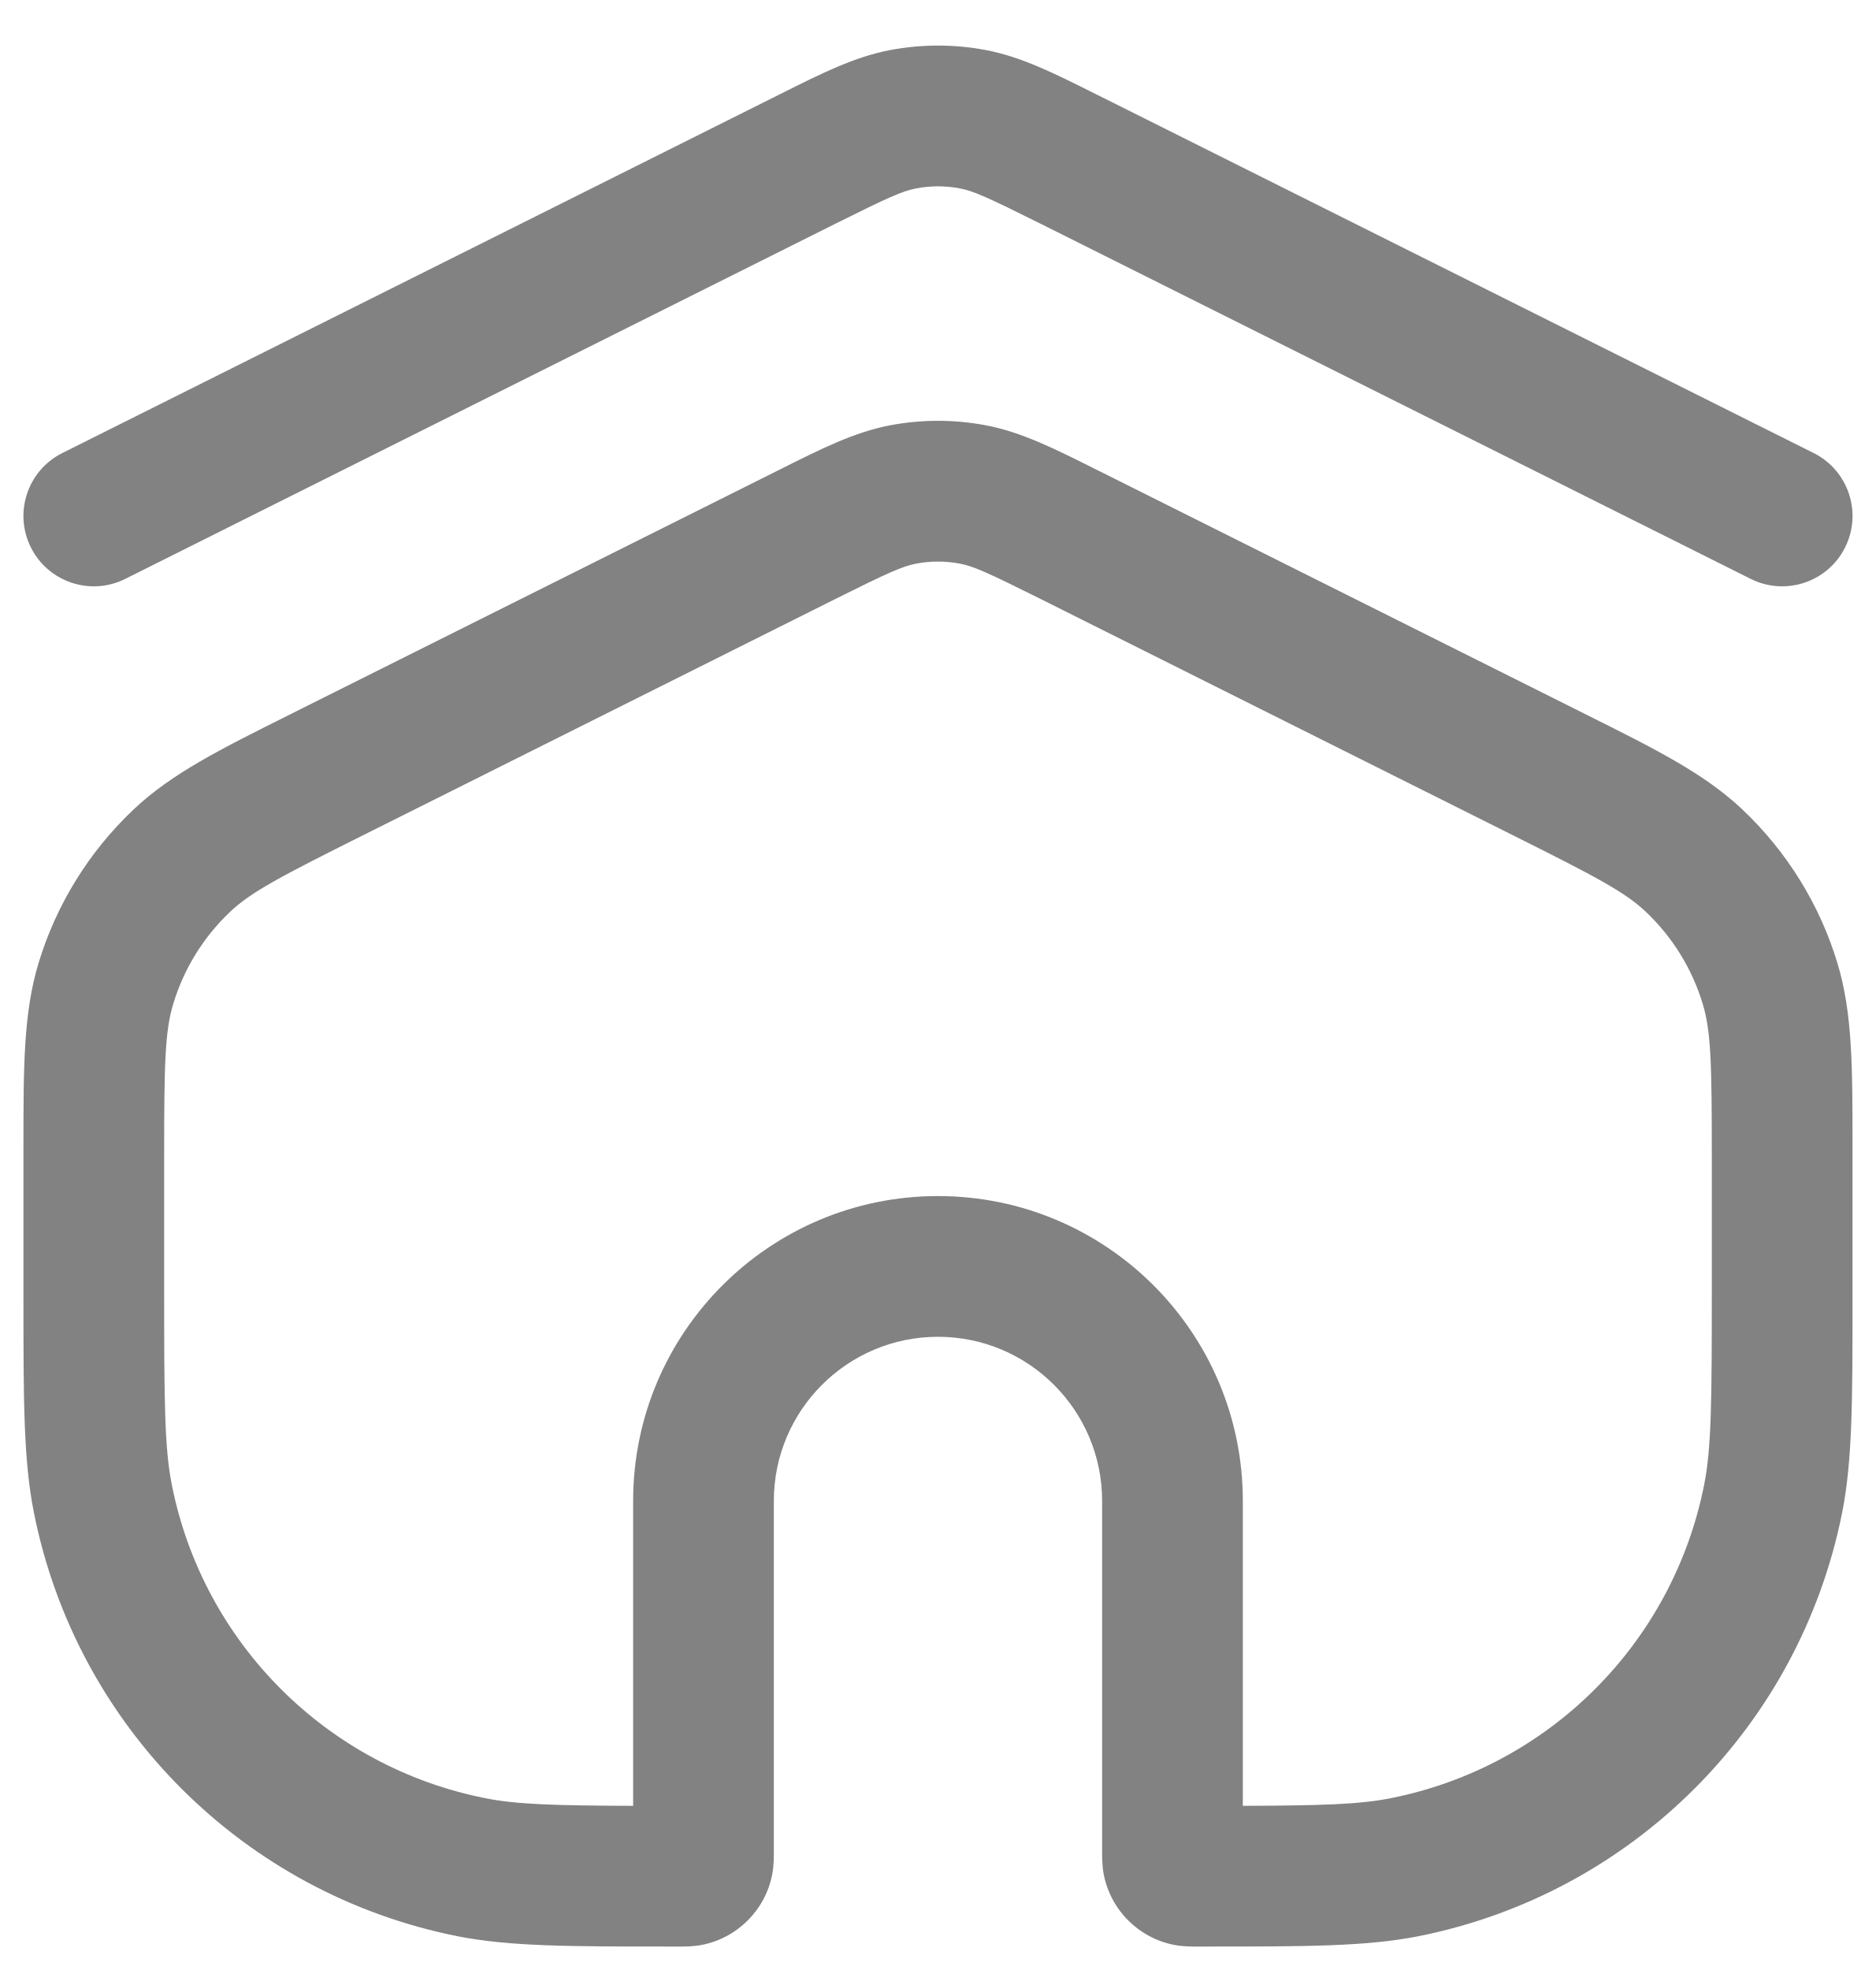
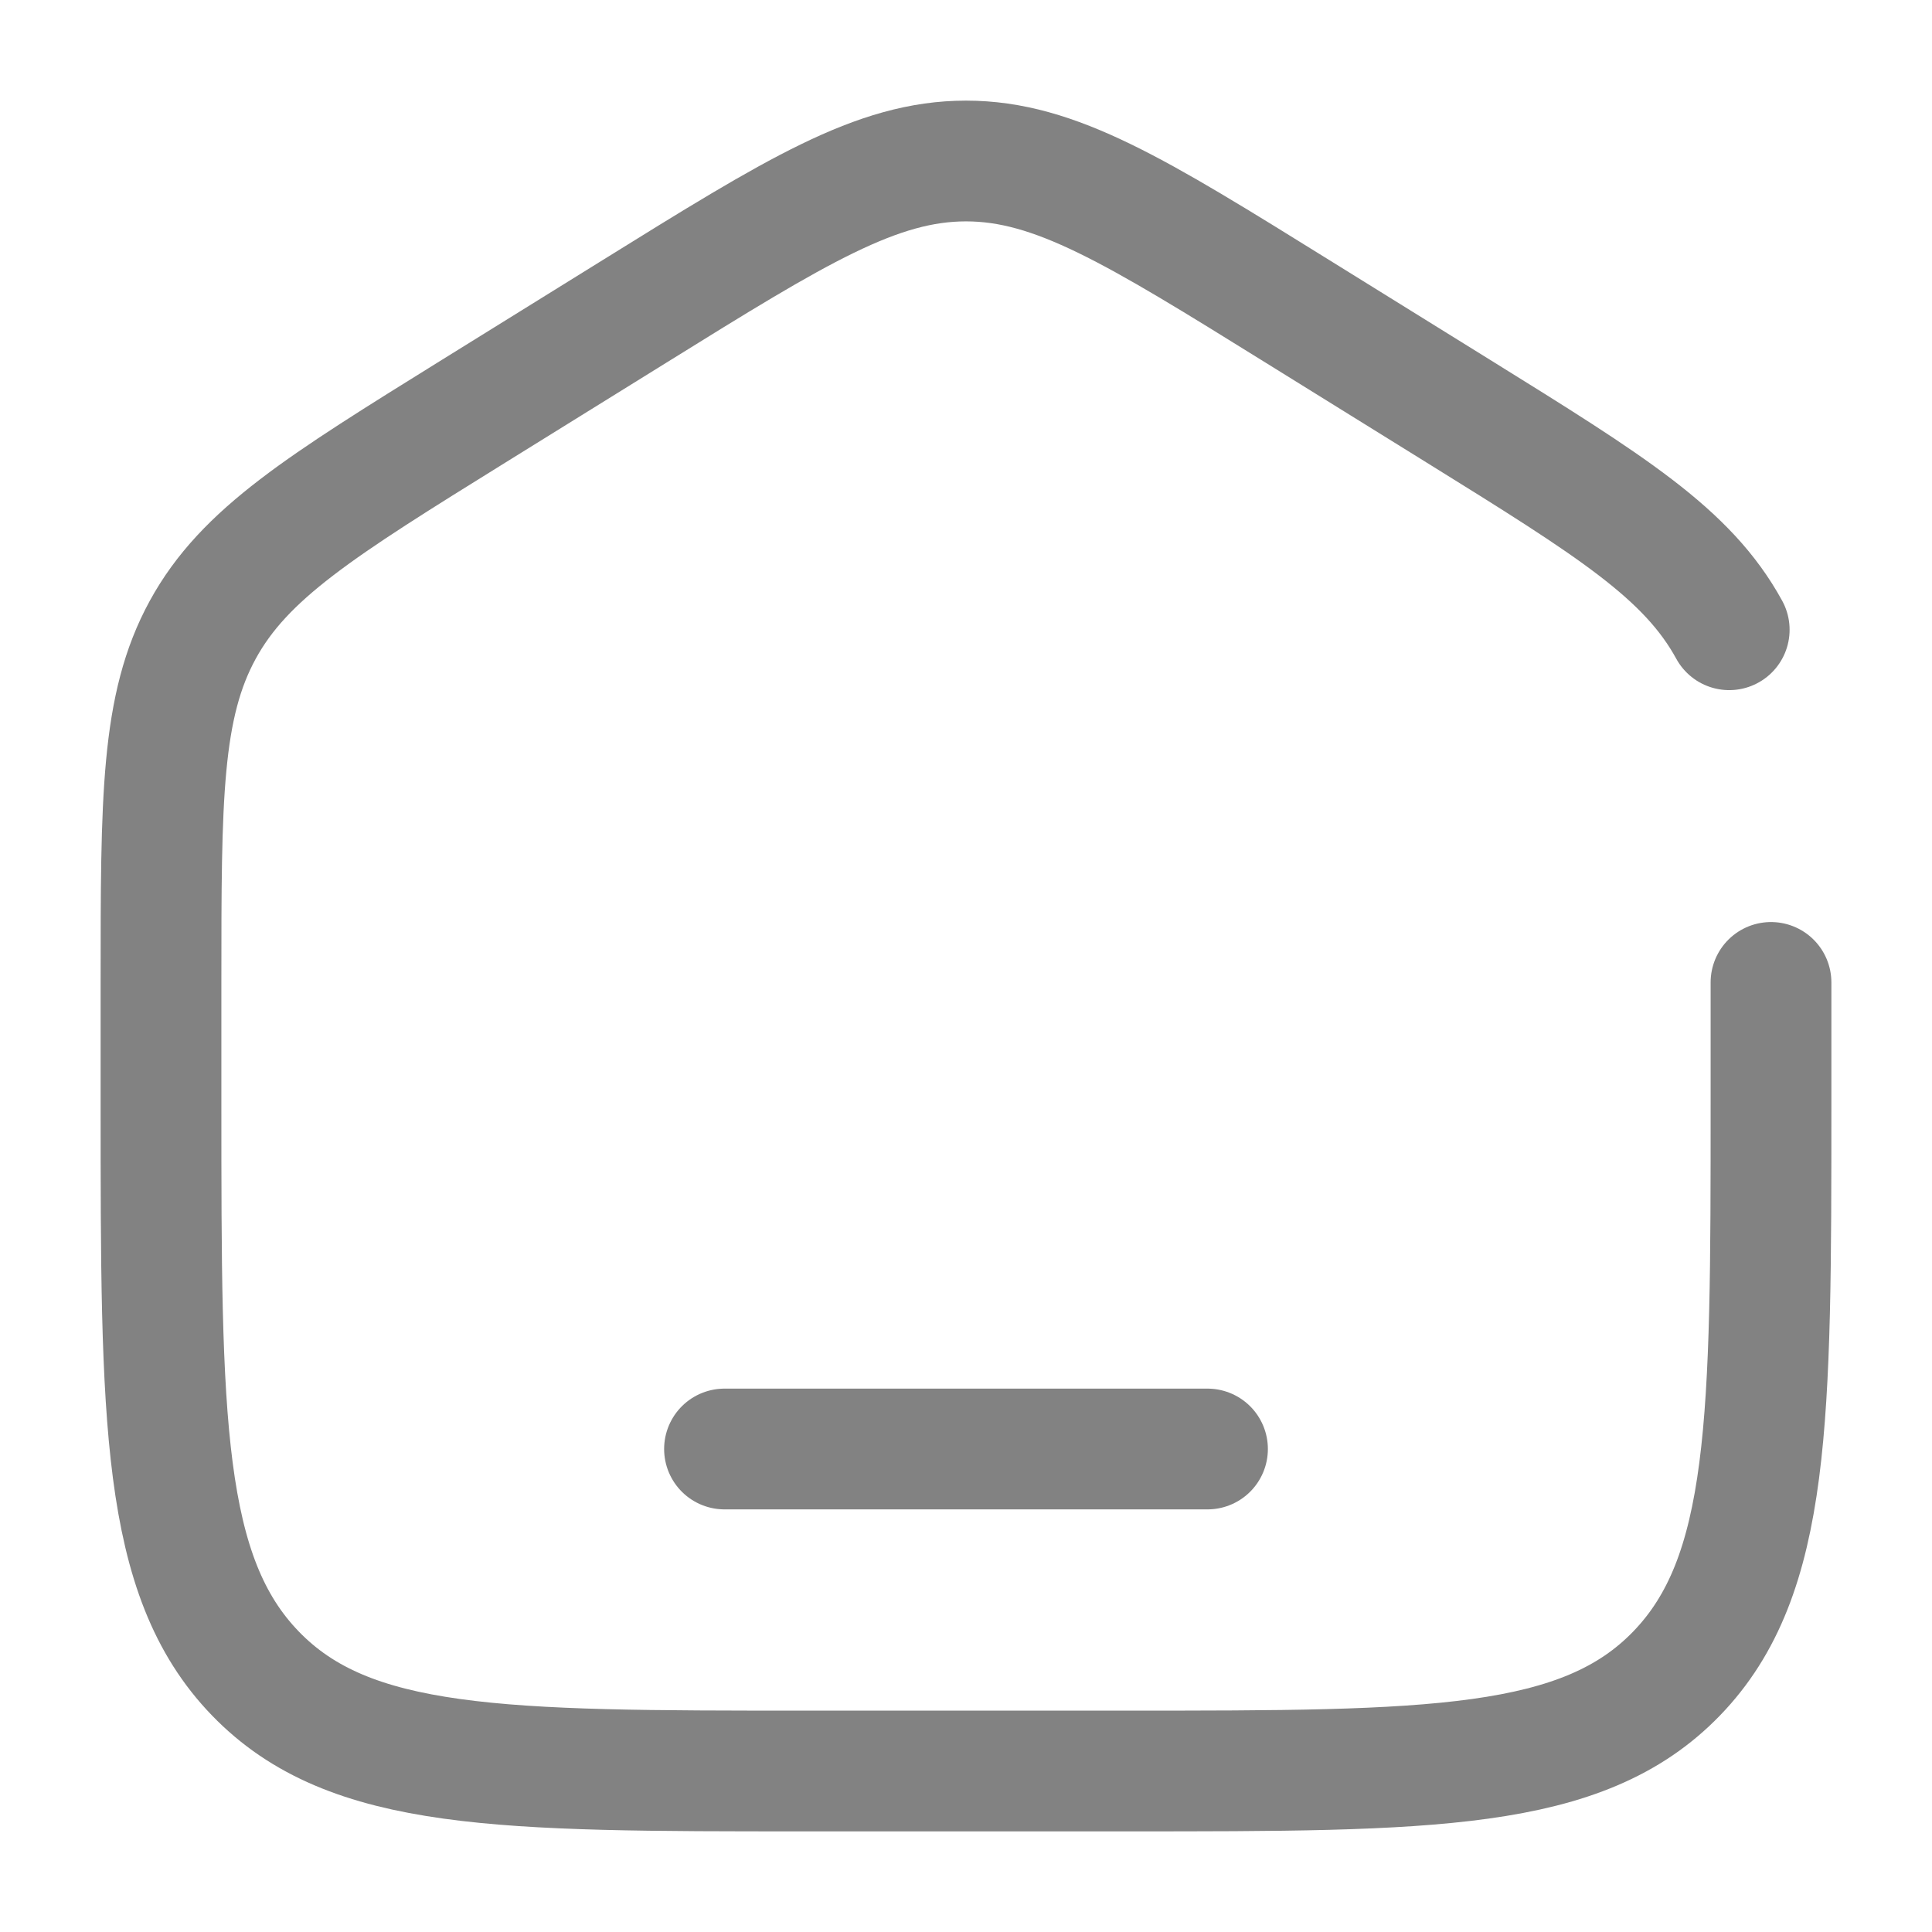
- <svg xmlns="http://www.w3.org/2000/svg" width="20" height="21" viewBox="0 0 20 21" fill="none">
-   <path fill-rule="evenodd" clip-rule="evenodd" d="M9.77 2.008C9.922 1.979 10.078 1.979 10.231 2.008C10.378 2.035 10.532 2.105 11.096 2.386L18.665 6.171C19.035 6.356 19.486 6.206 19.671 5.835C19.856 5.465 19.706 5.014 19.335 4.829L11.767 1.045L11.688 1.006C11.24 0.781 10.888 0.605 10.507 0.533C10.172 0.47 9.828 0.47 9.493 0.533C9.112 0.605 8.76 0.781 8.312 1.006L8.234 1.045L0.665 4.829C0.294 5.014 0.144 5.465 0.329 5.835C0.514 6.206 0.965 6.356 1.335 6.171L8.904 2.386C9.468 2.105 9.622 2.035 9.77 2.008ZM9.77 6.008C9.922 5.979 10.078 5.979 10.231 6.008C10.378 6.035 10.532 6.105 11.096 6.386L16.124 8.901C17.02 9.349 17.324 9.509 17.547 9.72C17.831 9.989 18.04 10.327 18.153 10.701C18.242 10.995 18.25 11.338 18.25 12.34V13.75C18.25 14.948 18.246 15.437 18.168 15.829C17.833 17.515 16.515 18.833 14.829 19.168C14.497 19.235 14.094 19.247 13.25 19.25V16C13.25 14.205 11.795 12.75 10 12.75C8.205 12.75 6.75 14.205 6.75 16V19.25C5.906 19.247 5.503 19.235 5.171 19.168C3.485 18.833 2.167 17.515 1.832 15.829C1.754 15.437 1.75 14.948 1.75 13.75L1.75 12.34C1.75 11.338 1.758 10.995 1.847 10.701C1.96 10.327 2.169 9.989 2.453 9.72C2.676 9.509 2.98 9.349 3.876 8.901L8.904 6.386C9.468 6.105 9.622 6.035 9.77 6.008ZM12.746 20.75L12.75 20.75L12.851 20.75H12.851C13.916 20.75 14.566 20.75 15.122 20.64C17.403 20.186 19.186 18.403 19.64 16.122C19.75 15.566 19.75 14.916 19.75 13.851L19.75 13.75V12.34L19.75 12.227C19.75 11.383 19.751 10.8 19.589 10.266C19.4 9.642 19.051 9.079 18.578 8.631C18.173 8.247 17.652 7.987 16.896 7.61L16.795 7.559L11.767 5.045L11.688 5.006L11.688 5.006C11.24 4.781 10.888 4.605 10.507 4.533C10.172 4.47 9.828 4.47 9.493 4.533C9.112 4.605 8.76 4.781 8.312 5.006L8.234 5.045L3.205 7.559L3.104 7.61L3.104 7.61C2.348 7.987 1.827 8.247 1.422 8.631C0.949 9.079 0.6 9.642 0.411 10.266C0.249 10.8 0.25 11.383 0.25 12.227L0.25 12.34L0.25 13.75L0.25 13.851C0.25 14.916 0.25 15.565 0.361 16.122C0.814 18.403 2.597 20.186 4.878 20.64C5.435 20.75 6.084 20.75 7.149 20.75H7.149L7.25 20.75L7.254 20.75C7.278 20.75 7.384 20.752 7.485 20.732C7.862 20.657 8.157 20.362 8.232 19.985C8.252 19.884 8.25 19.778 8.25 19.754L8.25 19.75V16C8.25 15.034 9.034 14.25 10 14.25C10.966 14.25 11.75 15.034 11.75 16V19.75L11.75 19.754C11.75 19.778 11.748 19.884 11.768 19.985C11.843 20.362 12.138 20.657 12.515 20.732C12.616 20.752 12.722 20.75 12.746 20.75Z" fill="#828282" />
+ <svg xmlns="http://www.w3.org/2000/svg" width="800px" height="800px" viewBox="0 0 24 24" fill="none" stroke="#828282">
+   <g id="SVGRepo_bgCarrier" stroke-width="0" />
+   <g id="SVGRepo_tracerCarrier" stroke-linecap="round" stroke-linejoin="round" />
+   <g id="SVGRepo_iconCarrier">
+     <path d="M22 12.204V13.725C22 17.626 22 19.576 20.828 20.788C19.657 22 17.771 22 14 22H10C6.229 22 4.343 22 3.172 20.788C2 19.576 2 17.626 2 13.725V12.204C2 9.915 2 8.771 2.519 7.823C3.038 6.874 3.987 6.286 5.884 5.108L7.884 3.867C9.889 2.622 10.892 2 12 2C13.108 2 14.111 2.622 16.116 3.867L18.116 5.108C20.013 6.286 20.962 6.874 21.481 7.823" stroke="#828282" stroke-width="1.5" stroke-linecap="round" />
+     <path d="M15 18H9" stroke="#828282" stroke-width="1.5" stroke-linecap="round" />
+   </g>
</svg>
